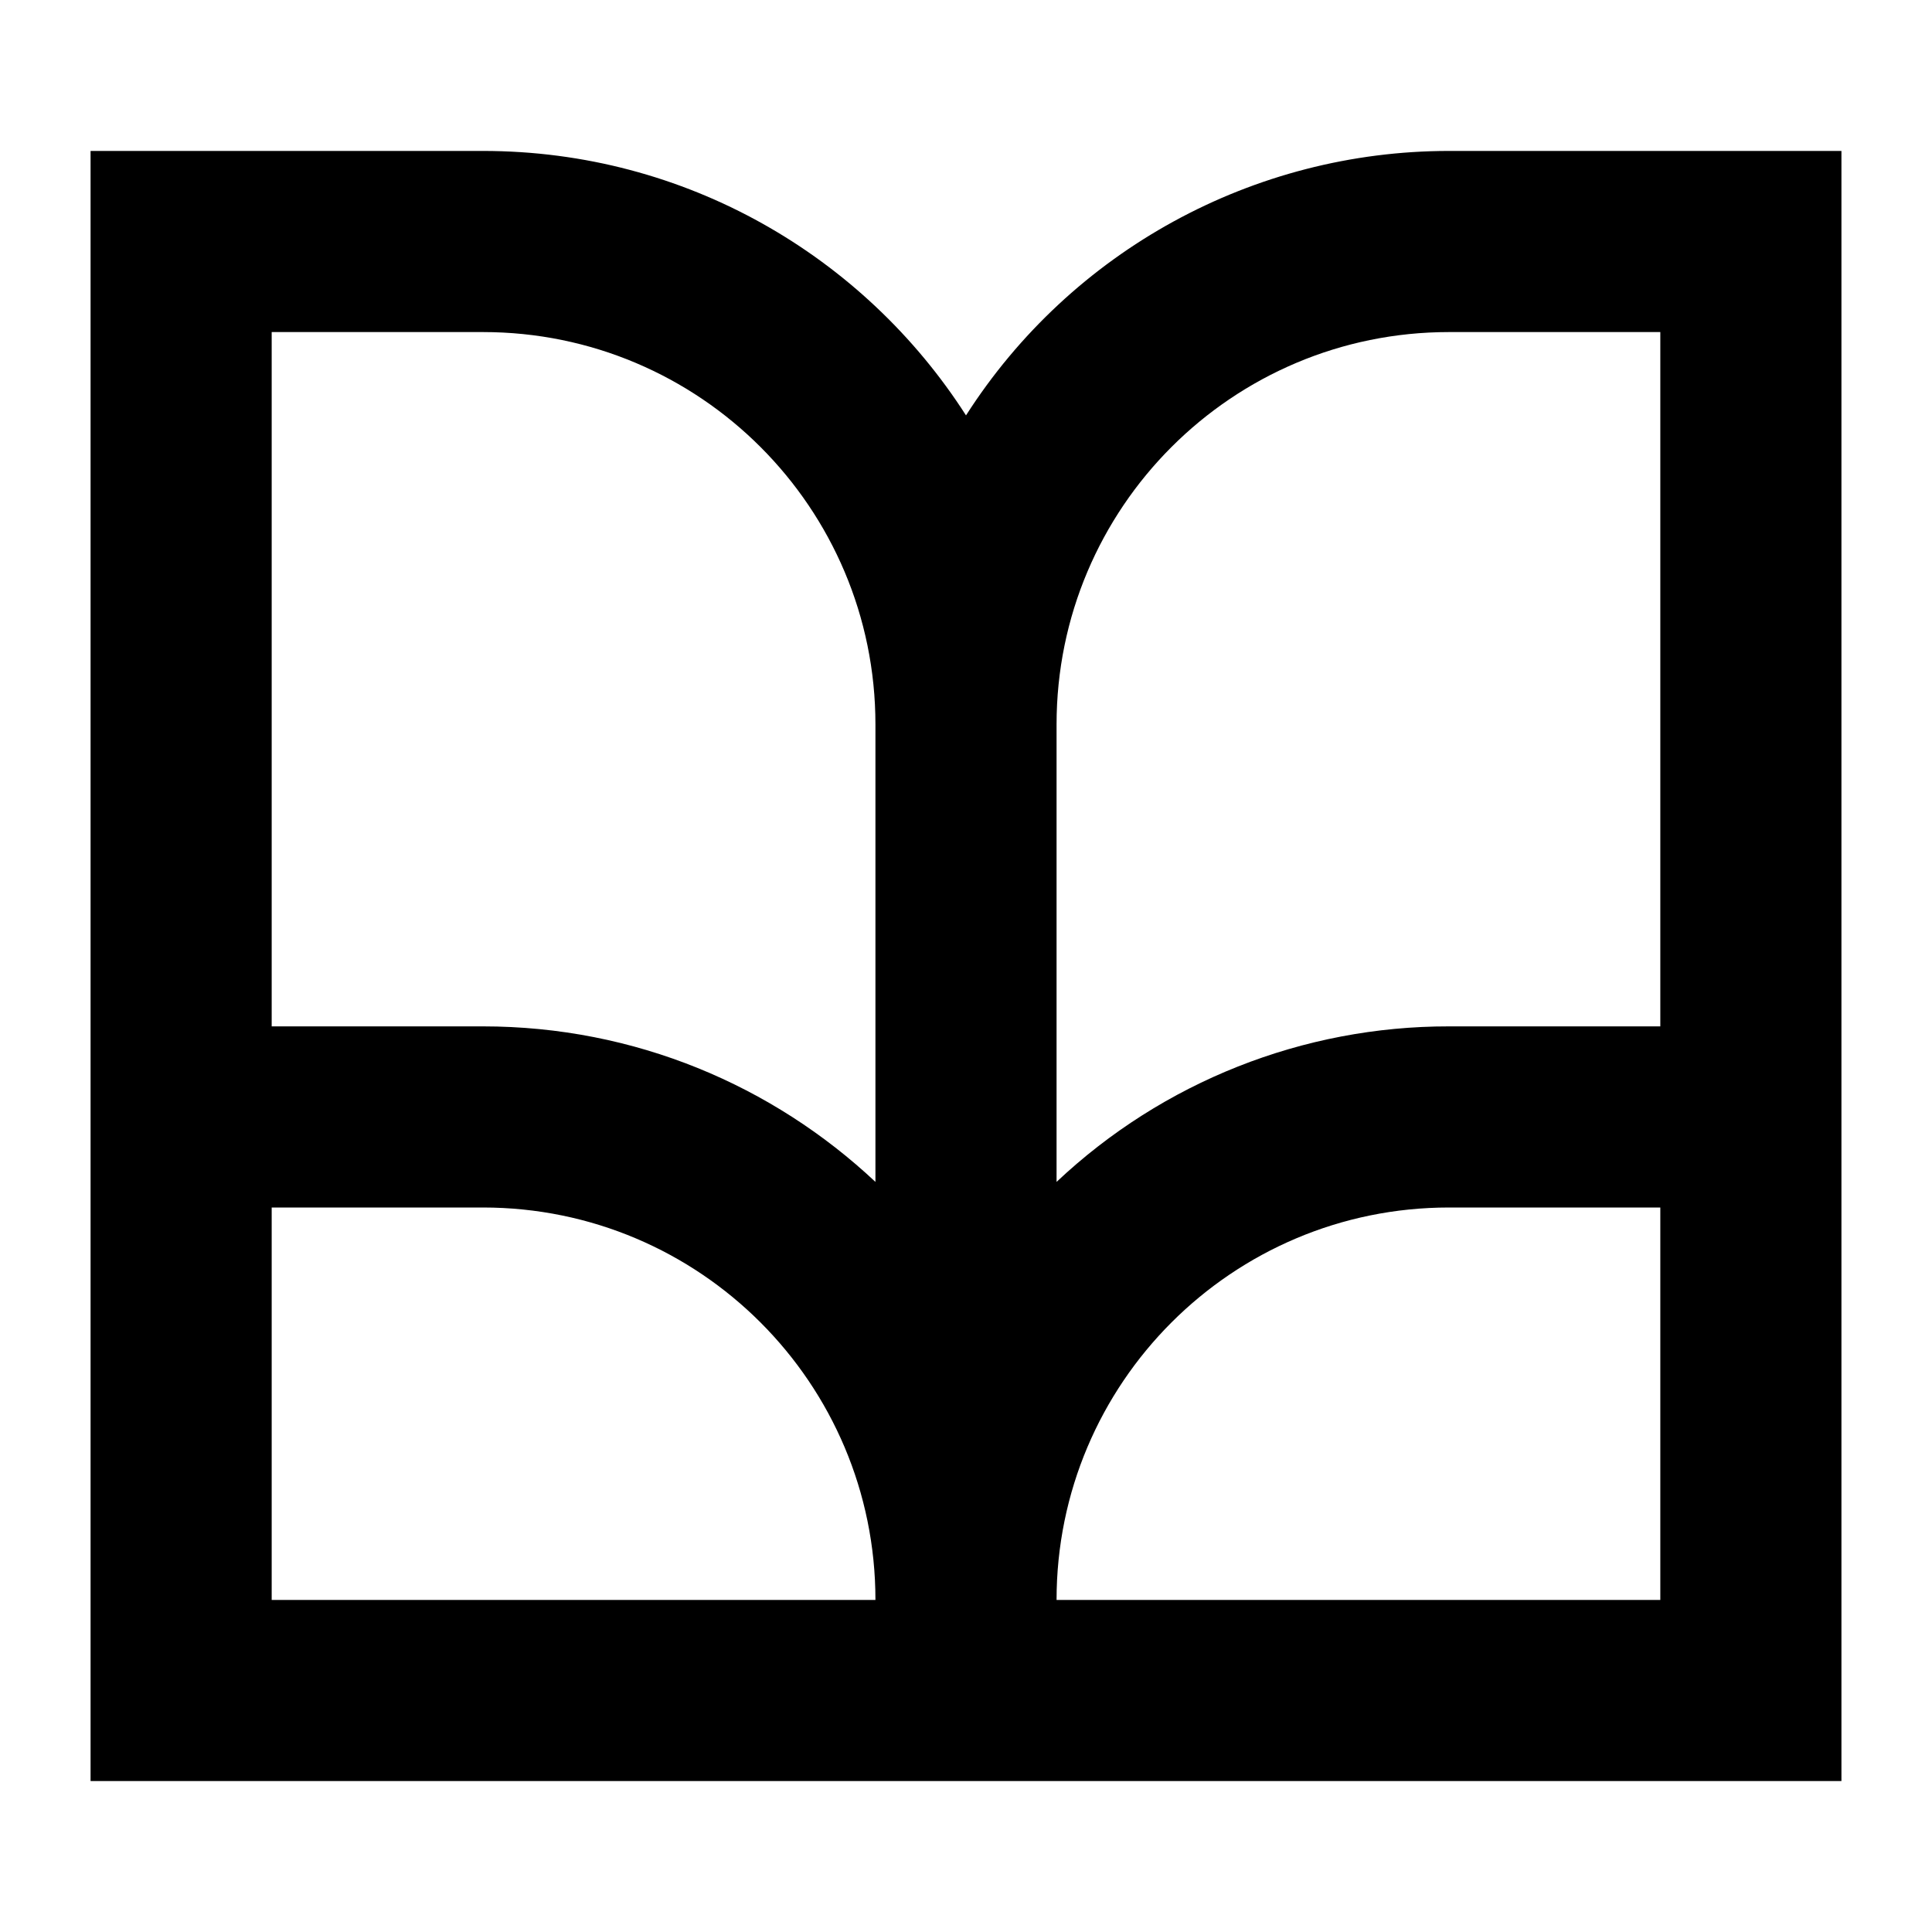
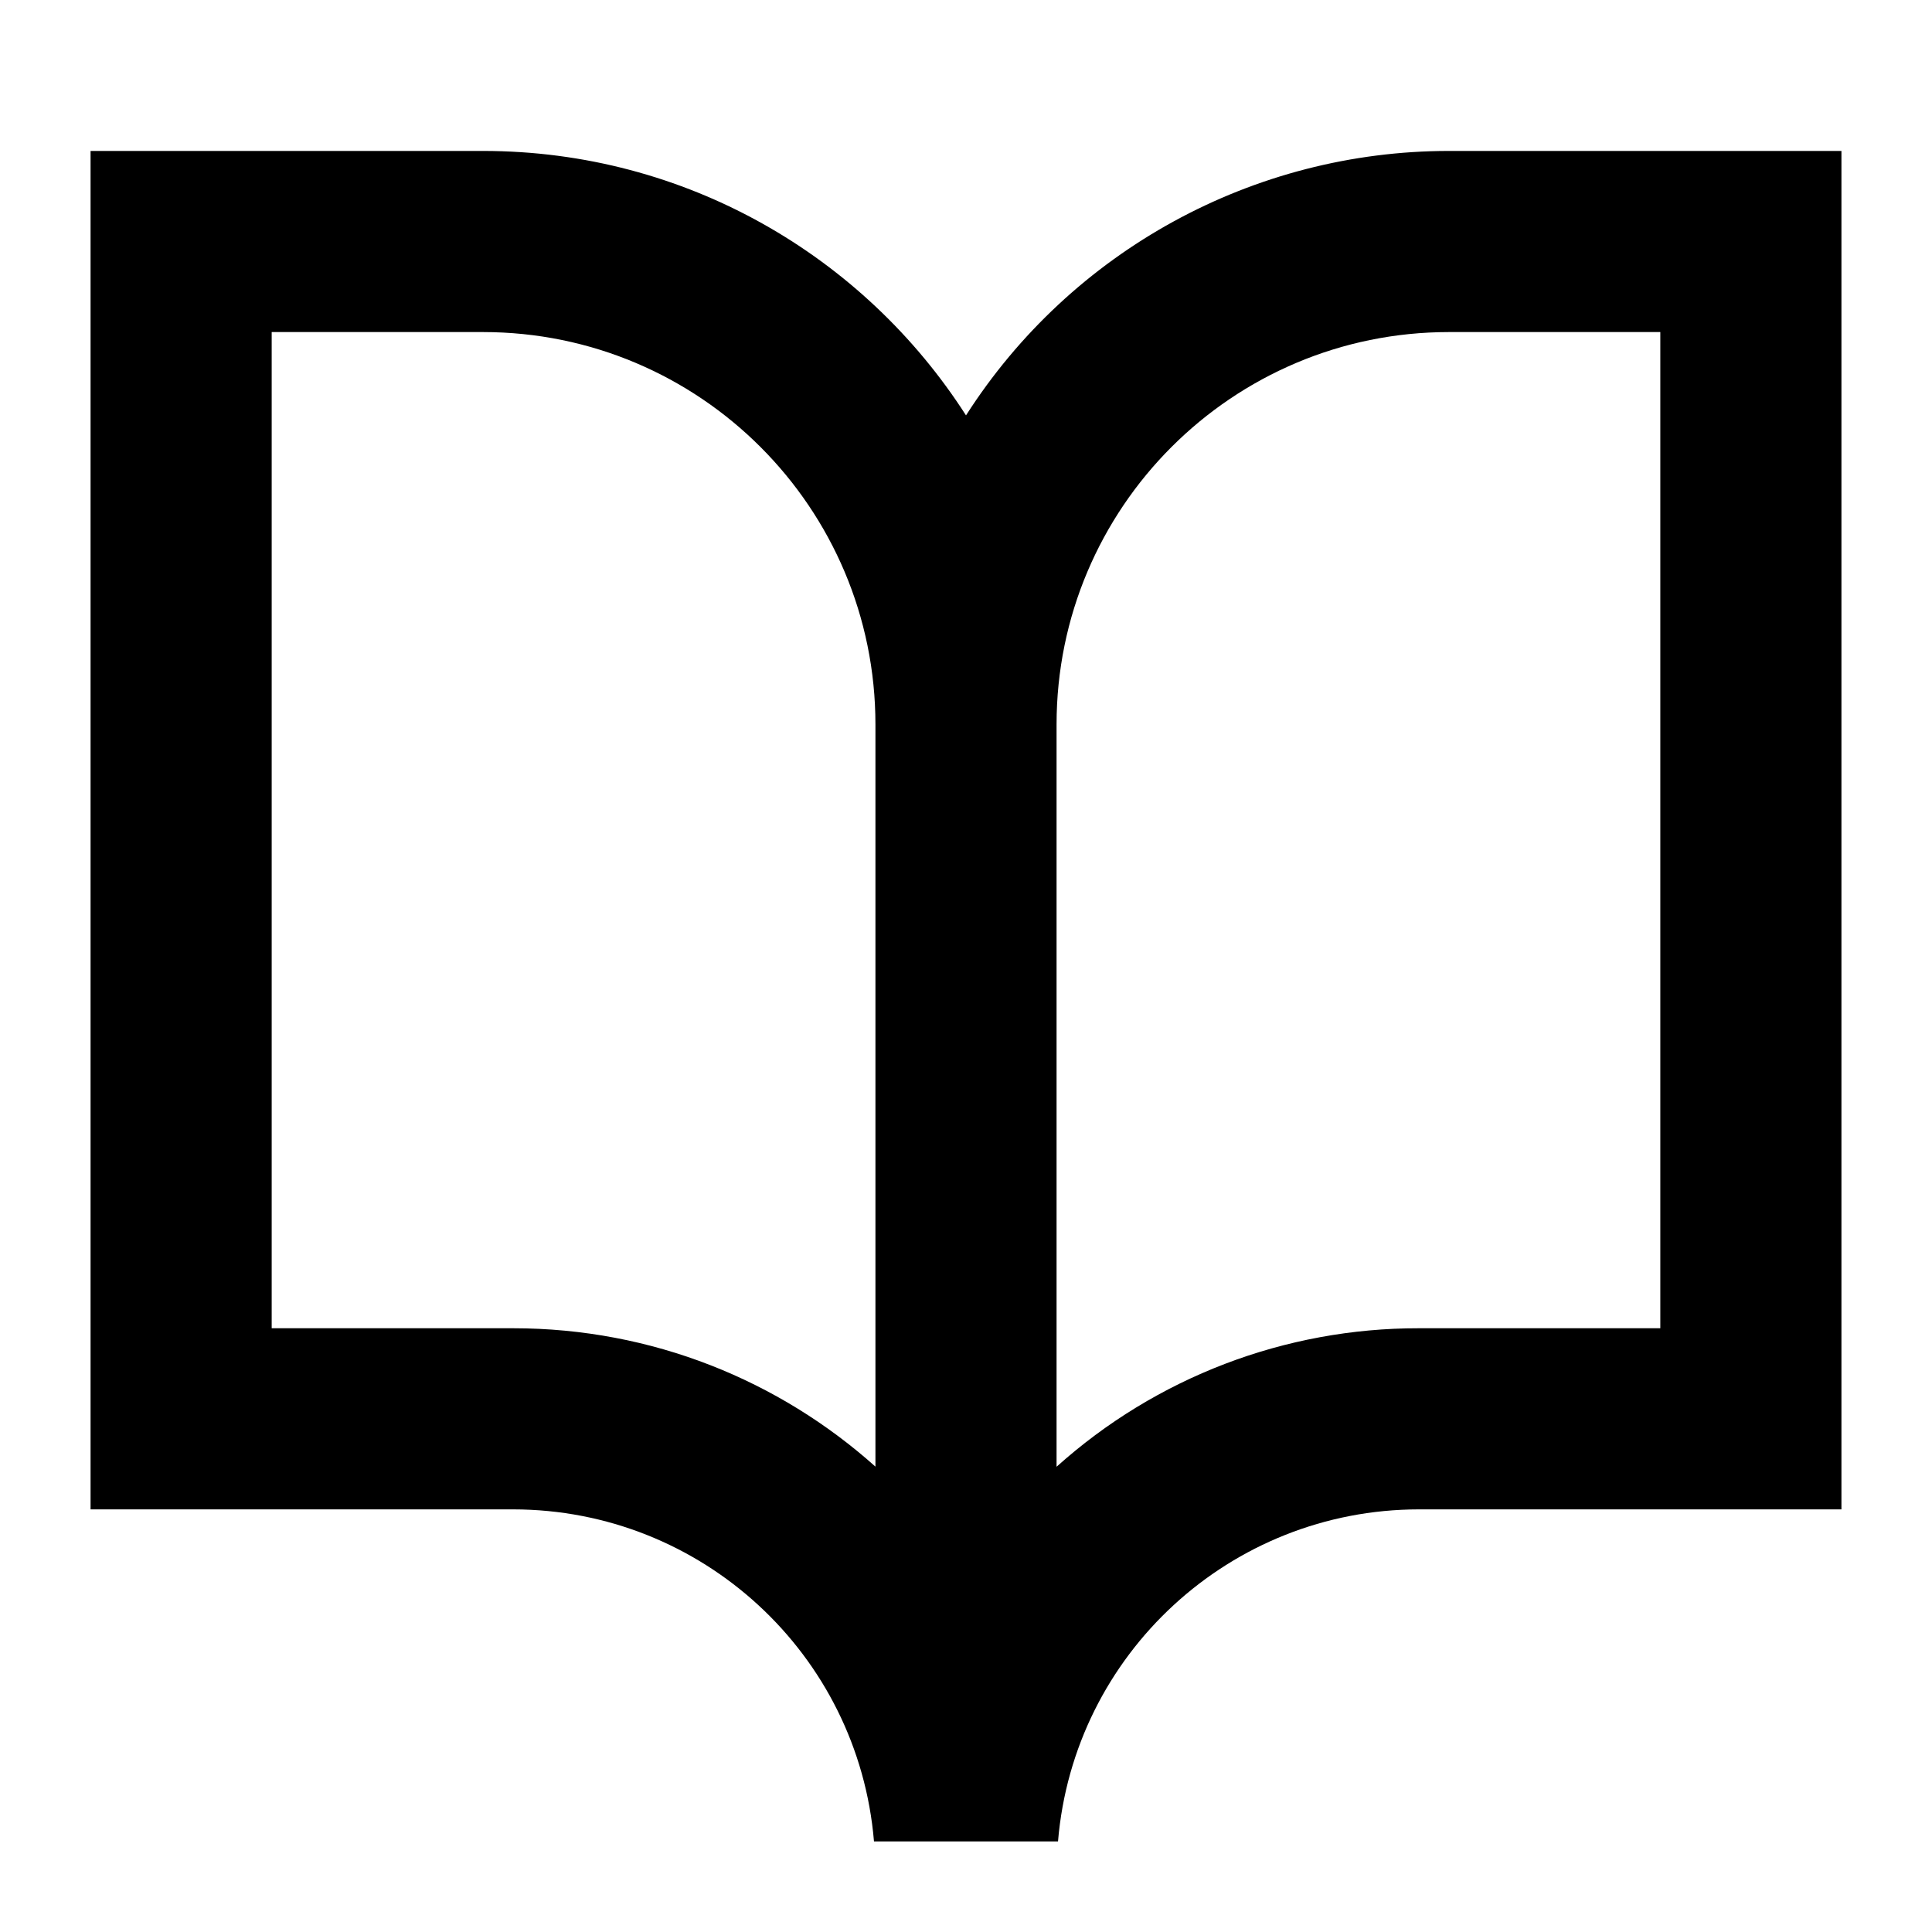
<svg xmlns="http://www.w3.org/2000/svg" viewBox="0 0 16 16" fill="currentColor">
-   <path d="M4 1.25c1.68 0 3.156.873 4 2.19a4.75 4.75 0 0 1 4-2.19h3.25v13.5H.75V1.25zm-1.75 12h5A3.25 3.25 0 0 0 4 10H2.25zM12 10a3.25 3.25 0 0 0-3.25 3.25h5V10zM2.25 8.5H4c1.258 0 2.4.49 3.25 1.288V6A3.25 3.25 0 0 0 4 2.75H2.25zM12 2.75A3.25 3.25 0 0 0 8.75 6v3.788A4.73 4.73 0 0 1 12 8.5h1.75V2.75z" />
+   <path d="M4 1.25c1.68 0 3.156.873 4 2.19a4.75 4.75 0 0 1 4-2.19h3.25V12.5h-3.5a3 3 0 0 0-2.988 2.75H7.238A3 3 0 0 0 4.25 12.5H.75V1.25zM2.25 11h2c1.153 0 2.204.434 3 1.146V6A3.25 3.25 0 0 0 4 2.75H2.25zM12 2.75A3.25 3.25 0 0 0 8.75 6v6.147a4.48 4.48 0 0 1 3-1.147h2V2.75z" />
</svg>
